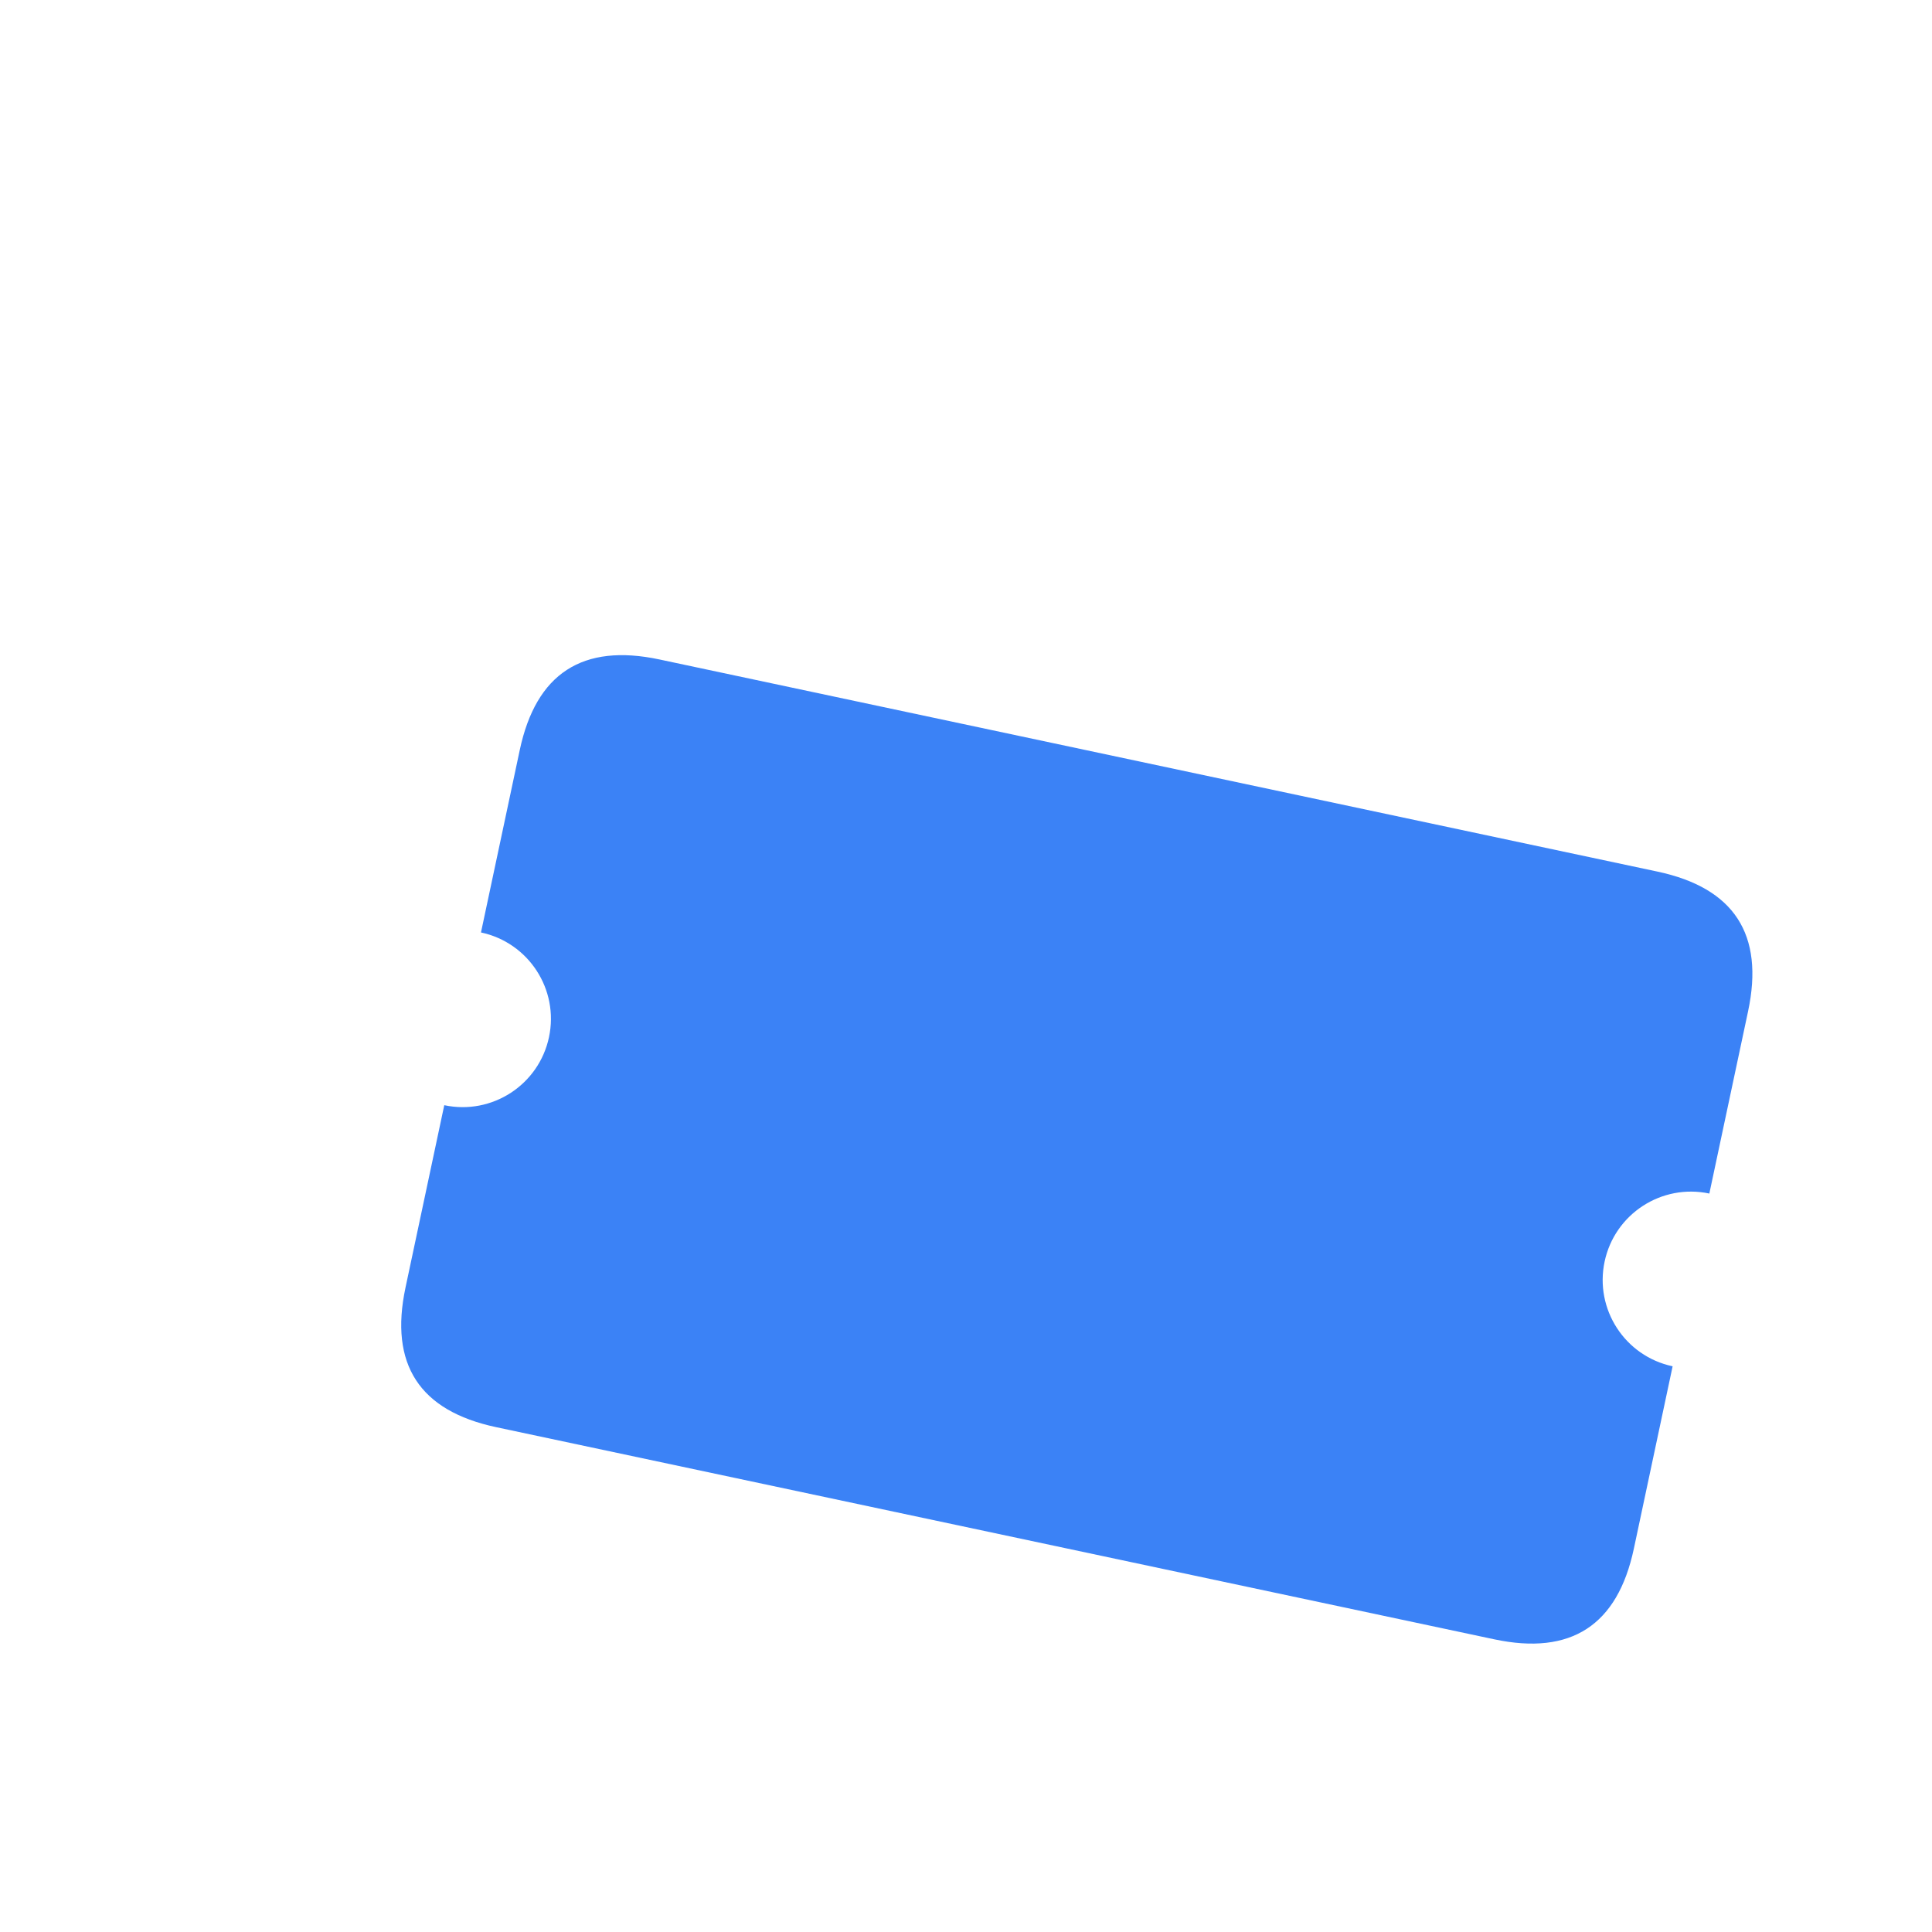
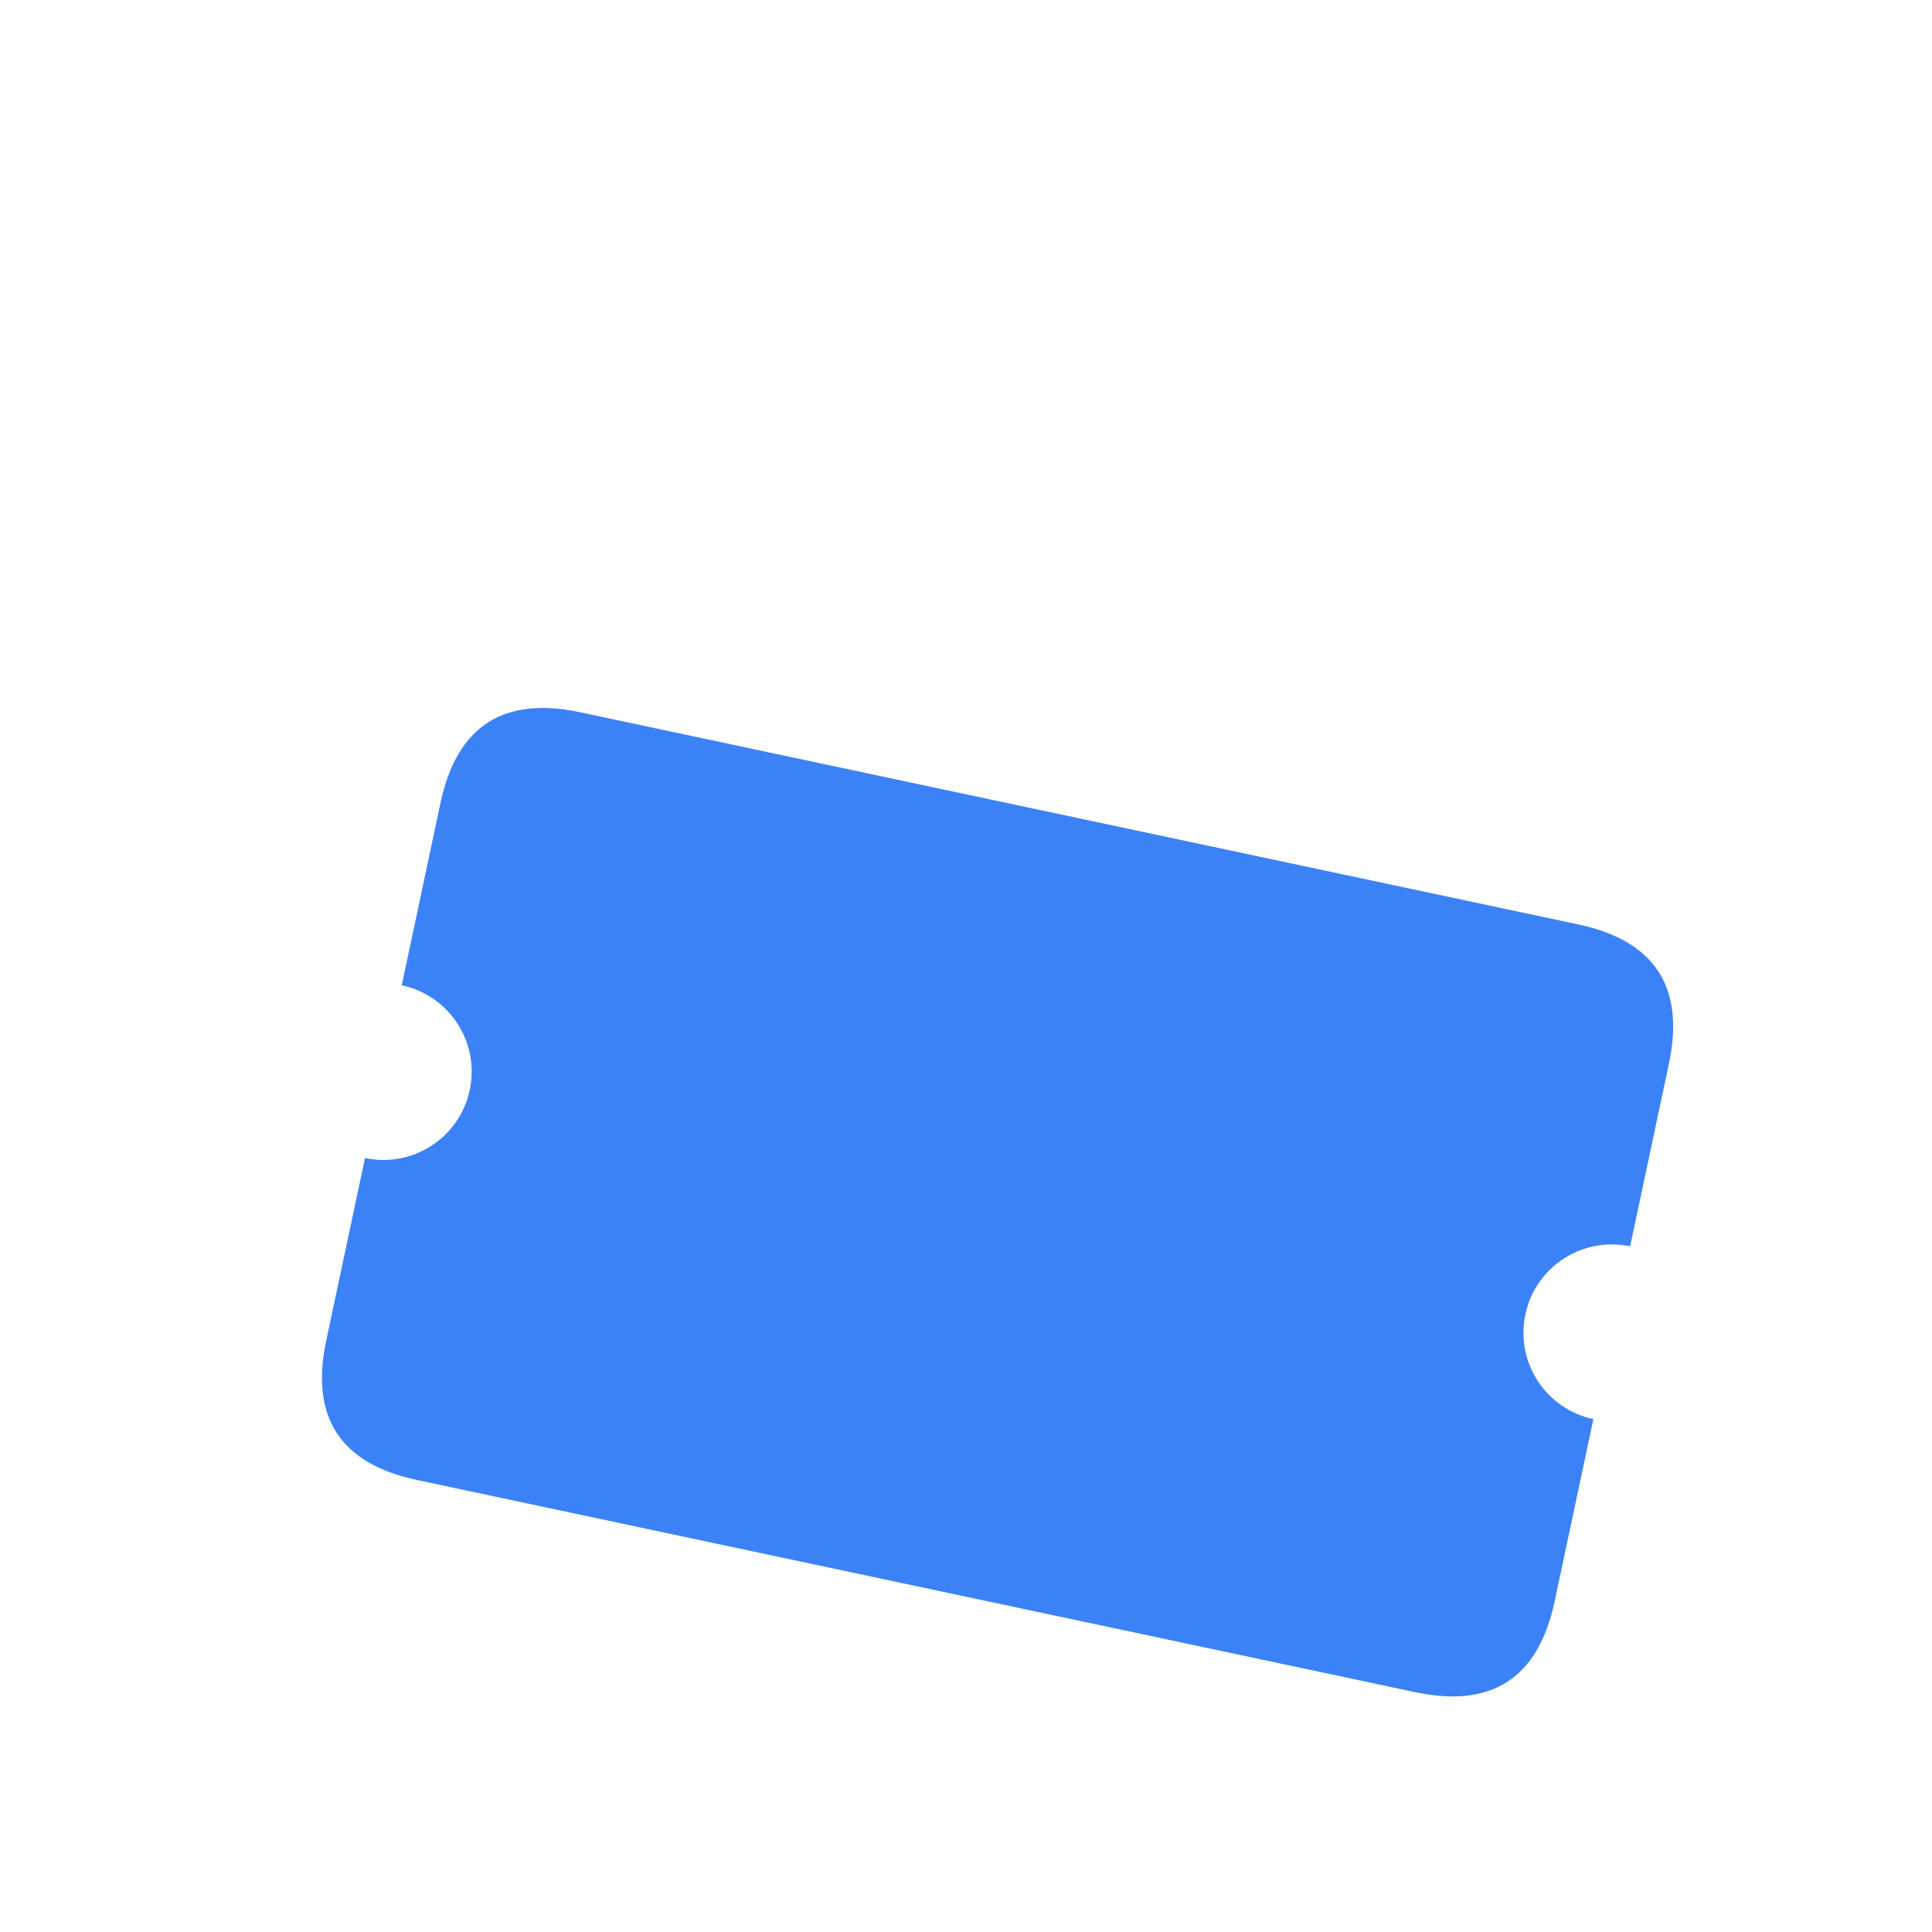
<svg xmlns="http://www.w3.org/2000/svg" width="1024" height="1024" viewBox="0 0 1024 1024">
-   <path fill="#3B82F6" transform="translate(58 20) scale(5.2) rotate(12 36 100)" d="M48 60H152Q164 60 164 72V91A9 9 0 0 0 164 109V128Q164 140 152 140H48Q36 140 36 128V109A9 9 0 0 0 36 91V72Q36 60 48 60Z" />
+   <path fill="#3B82F6" transform="translate(16 48) scale(5.2) rotate(12 36 100)" d="M48 60H152Q164 60 164 72V91A9 9 0 0 0 164 109V128Q164 140 152 140H48Q36 140 36 128V109A9 9 0 0 0 36 91V72Q36 60 48 60Z" />
</svg>
